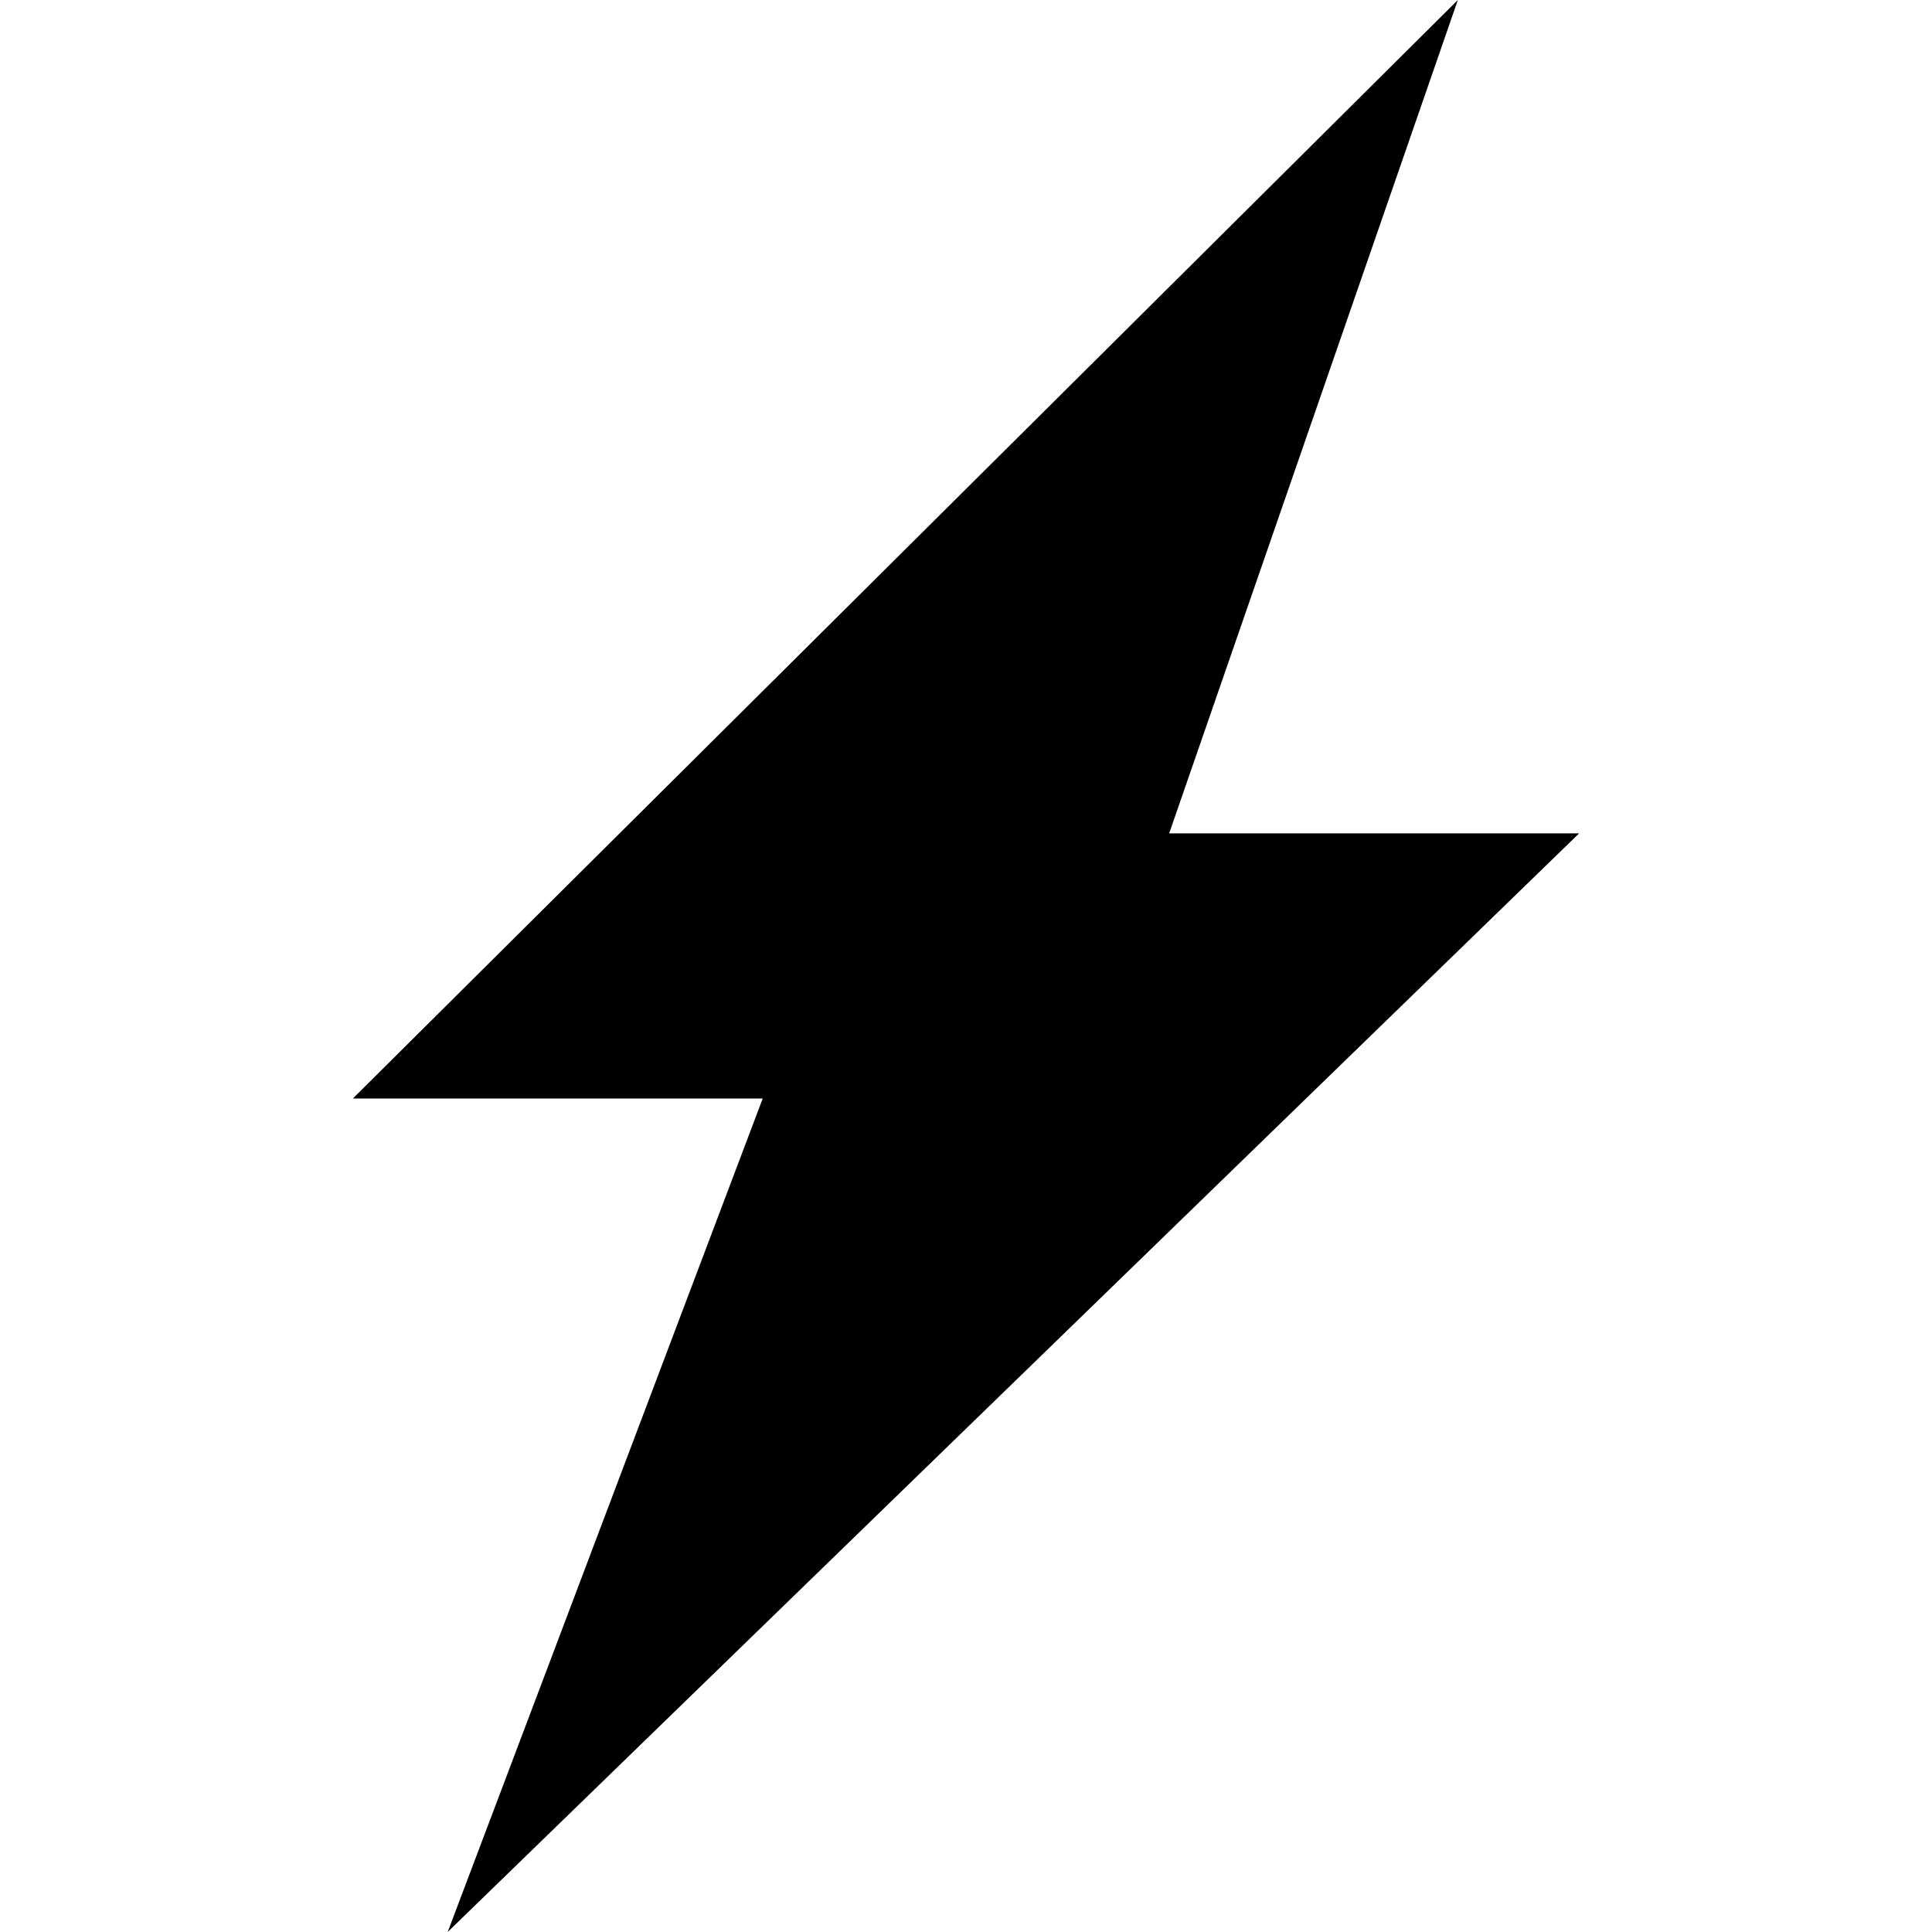
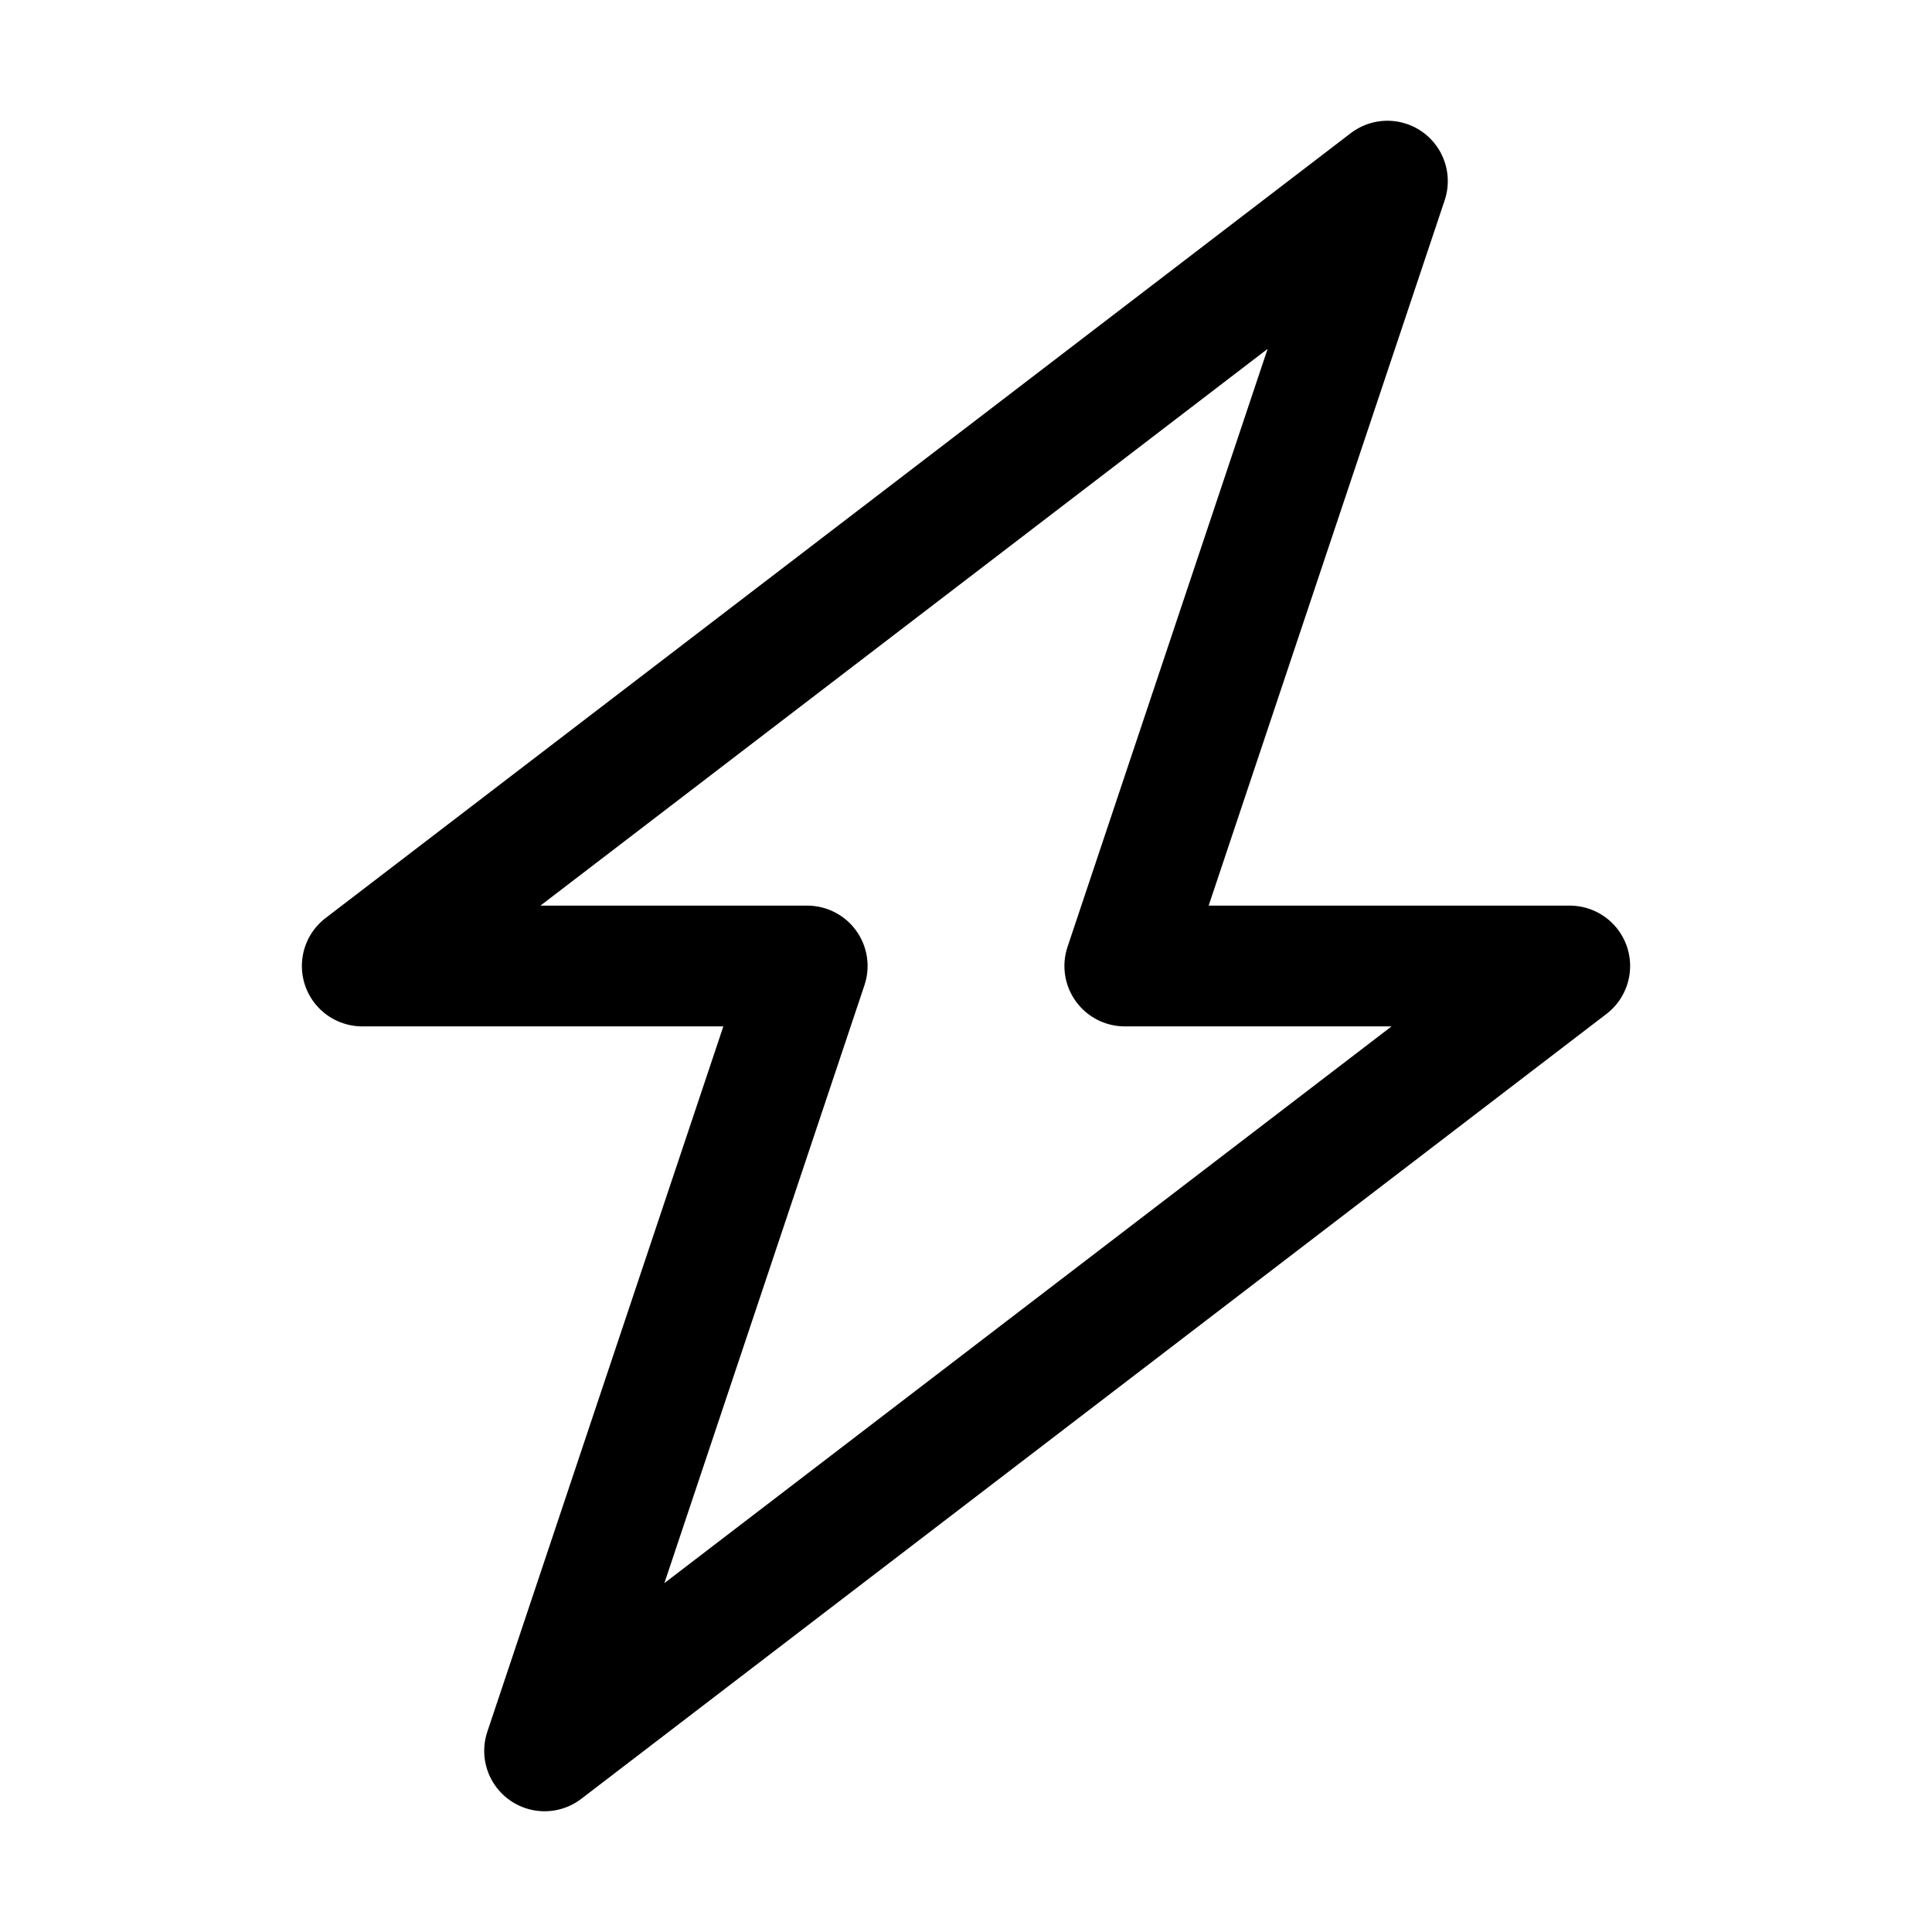
- <svg xmlns="http://www.w3.org/2000/svg" version="1.1" id="Capa_1" x="0px" y="0px" viewBox="0 0 27.793 27.793" style="enable-background:new 0 0 27.793 27.793;" xml:space="preserve">
-   <g>
-     <g id="c1_ray">
-       <polygon points="20.972,0 5.076,15.803 10.972,15.803 6.44,27.793 22.716,11.989 16.819,11.989   " />
-     </g>
-     <g id="Capa_1_29_">
- 	</g>
-   </g>
-   <g>
- </g>
-   <g>
- </g>
-   <g>
- </g>
-   <g>
- </g>
-   <g>
- </g>
-   <g>
- </g>
-   <g>
- </g>
-   <g>
- </g>
-   <g>
- </g>
-   <g>
- </g>
-   <g>
- </g>
-   <g>
- </g>
-   <g>
- </g>
-   <g>
- </g>
-   <g>
- </g>
+ <svg xmlns="http://www.w3.org/2000/svg" version="1.1" id="Icons" x="0px" y="0px" viewBox="0 0 32 32" style="enable-background:new 0 0 32 32;" xml:space="preserve">
+   <style type="text/css">
+ 	.st0{fill:none;stroke:#000000;stroke-width:2;stroke-linecap:round;stroke-linejoin:round;stroke-miterlimit:10;}
+ 	.st1{fill:none;stroke:#000000;stroke-width:2;stroke-linejoin:round;stroke-miterlimit:10;}
+ </style>
+   <polygon class="st0" points="26,16 18.63,16 22.98,3 6,16 13.37,16 9.02,29 " />
</svg>
